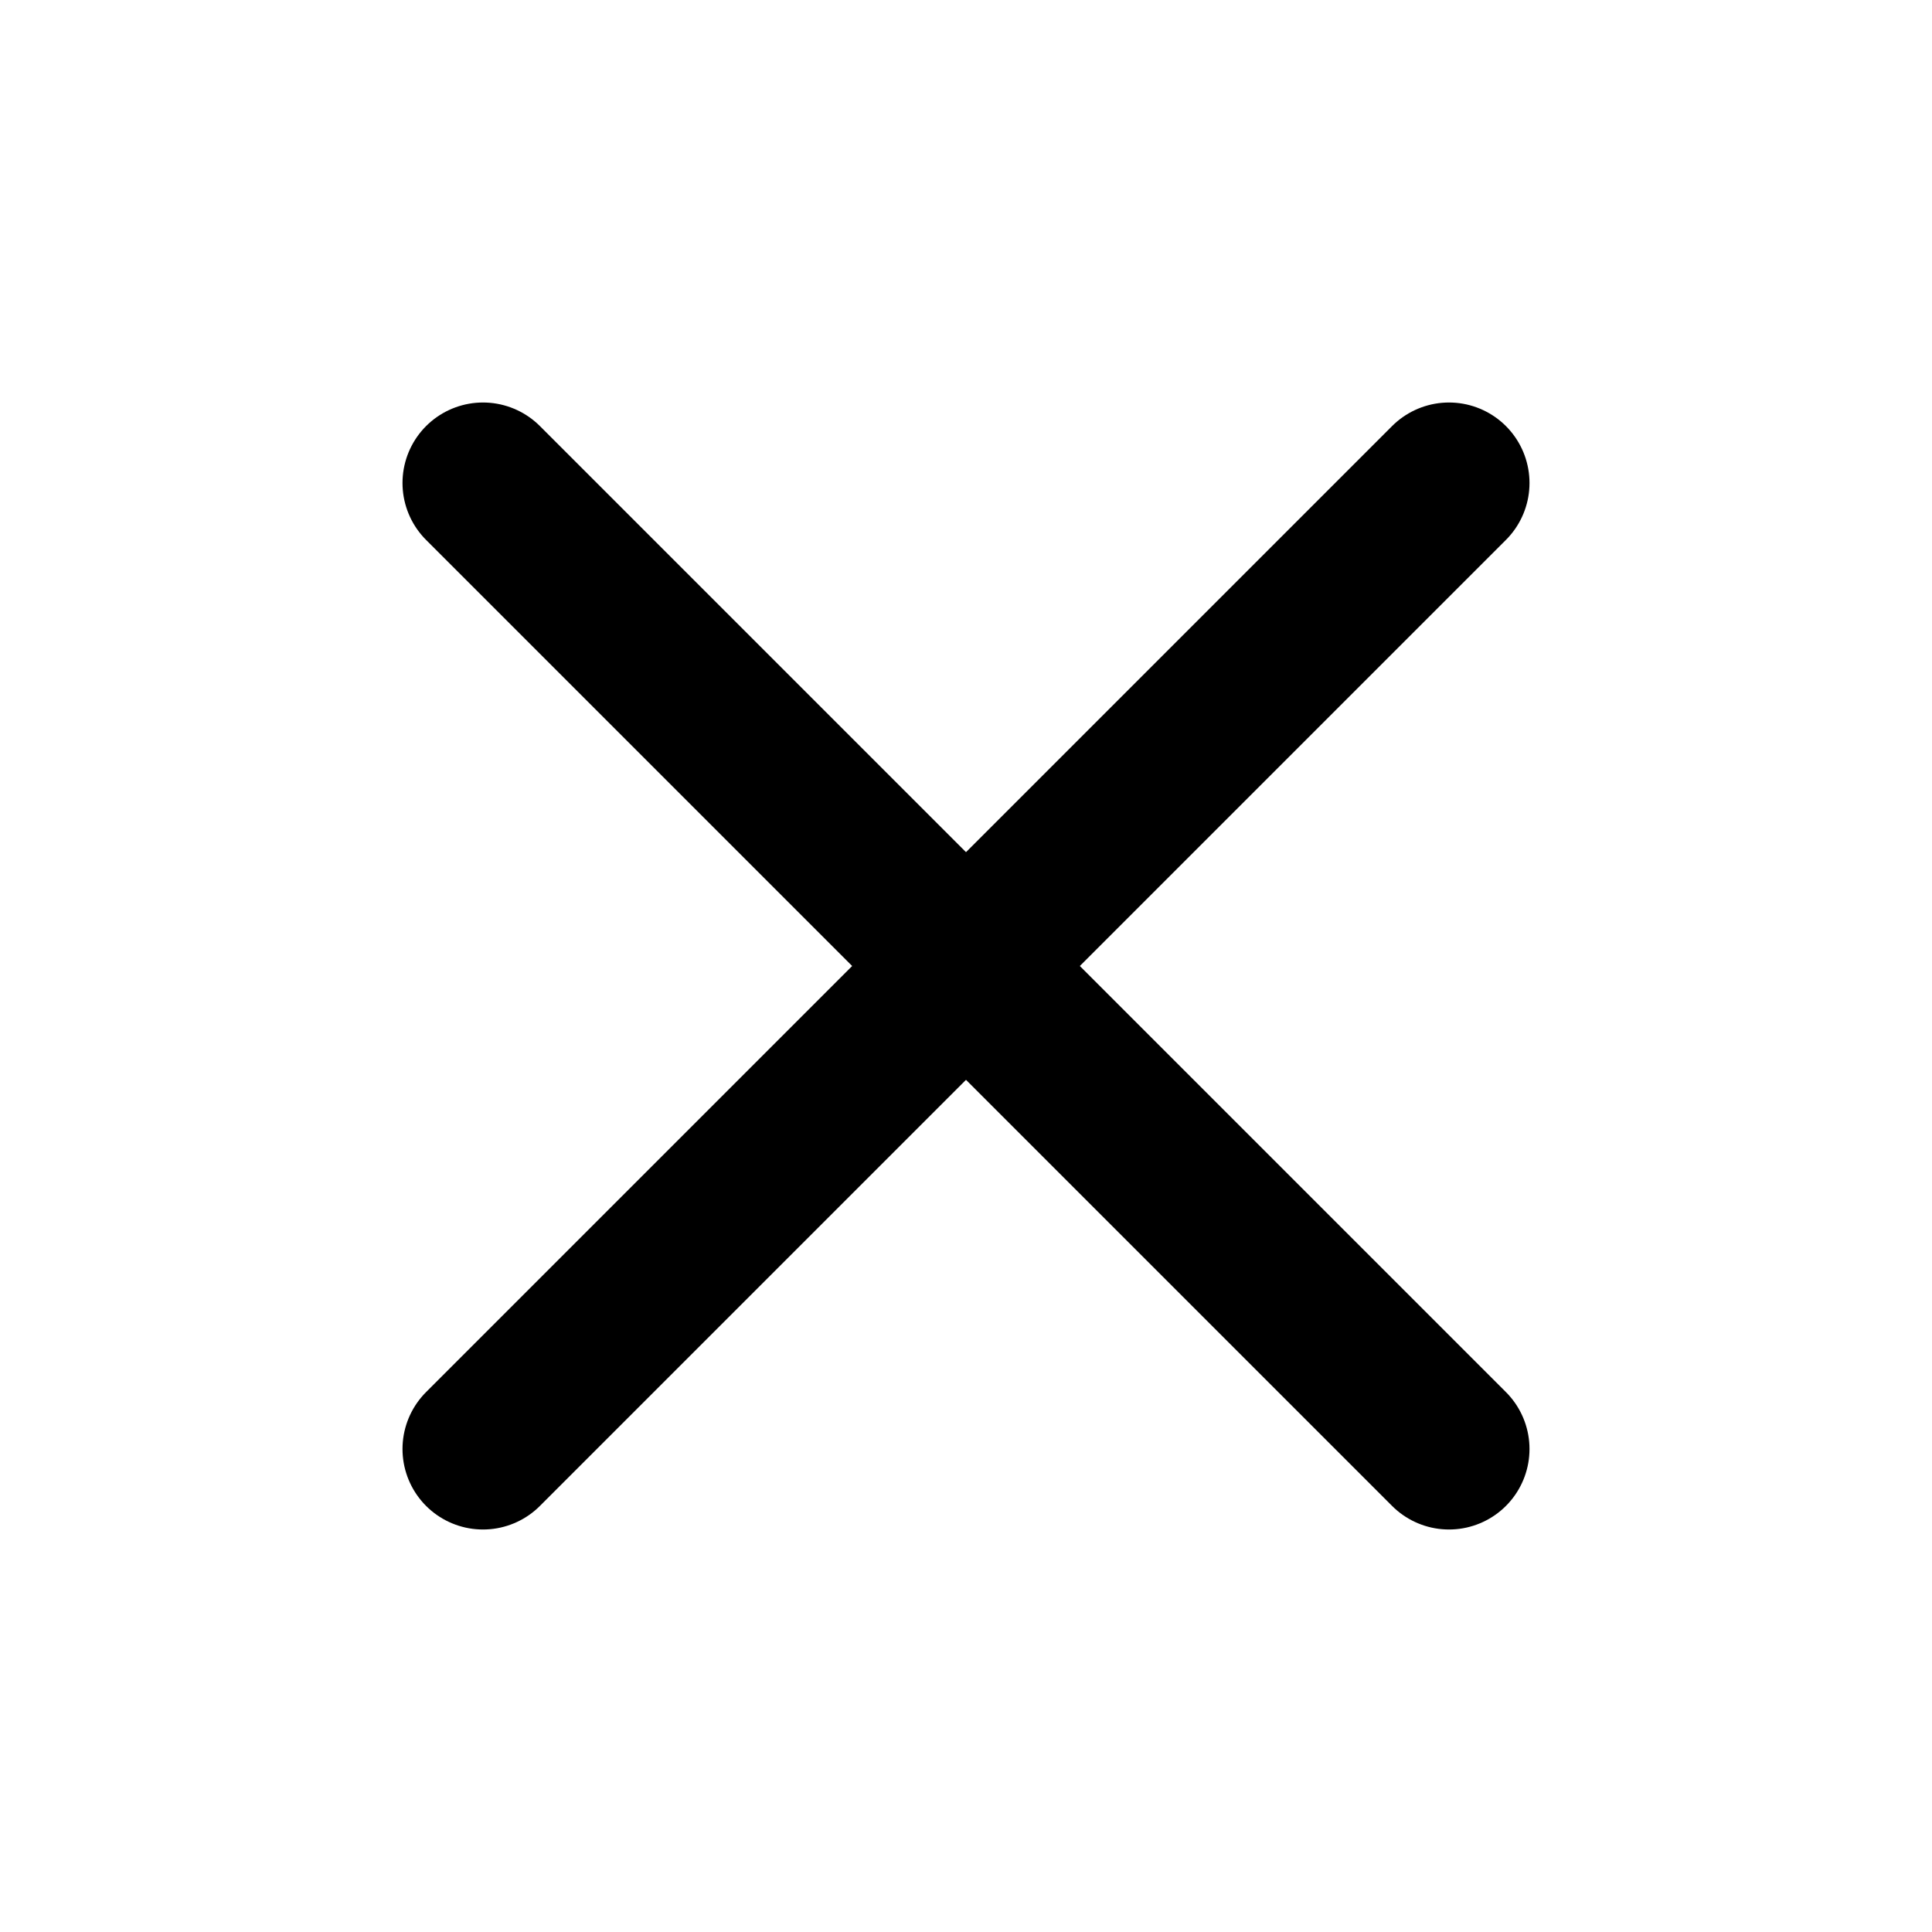
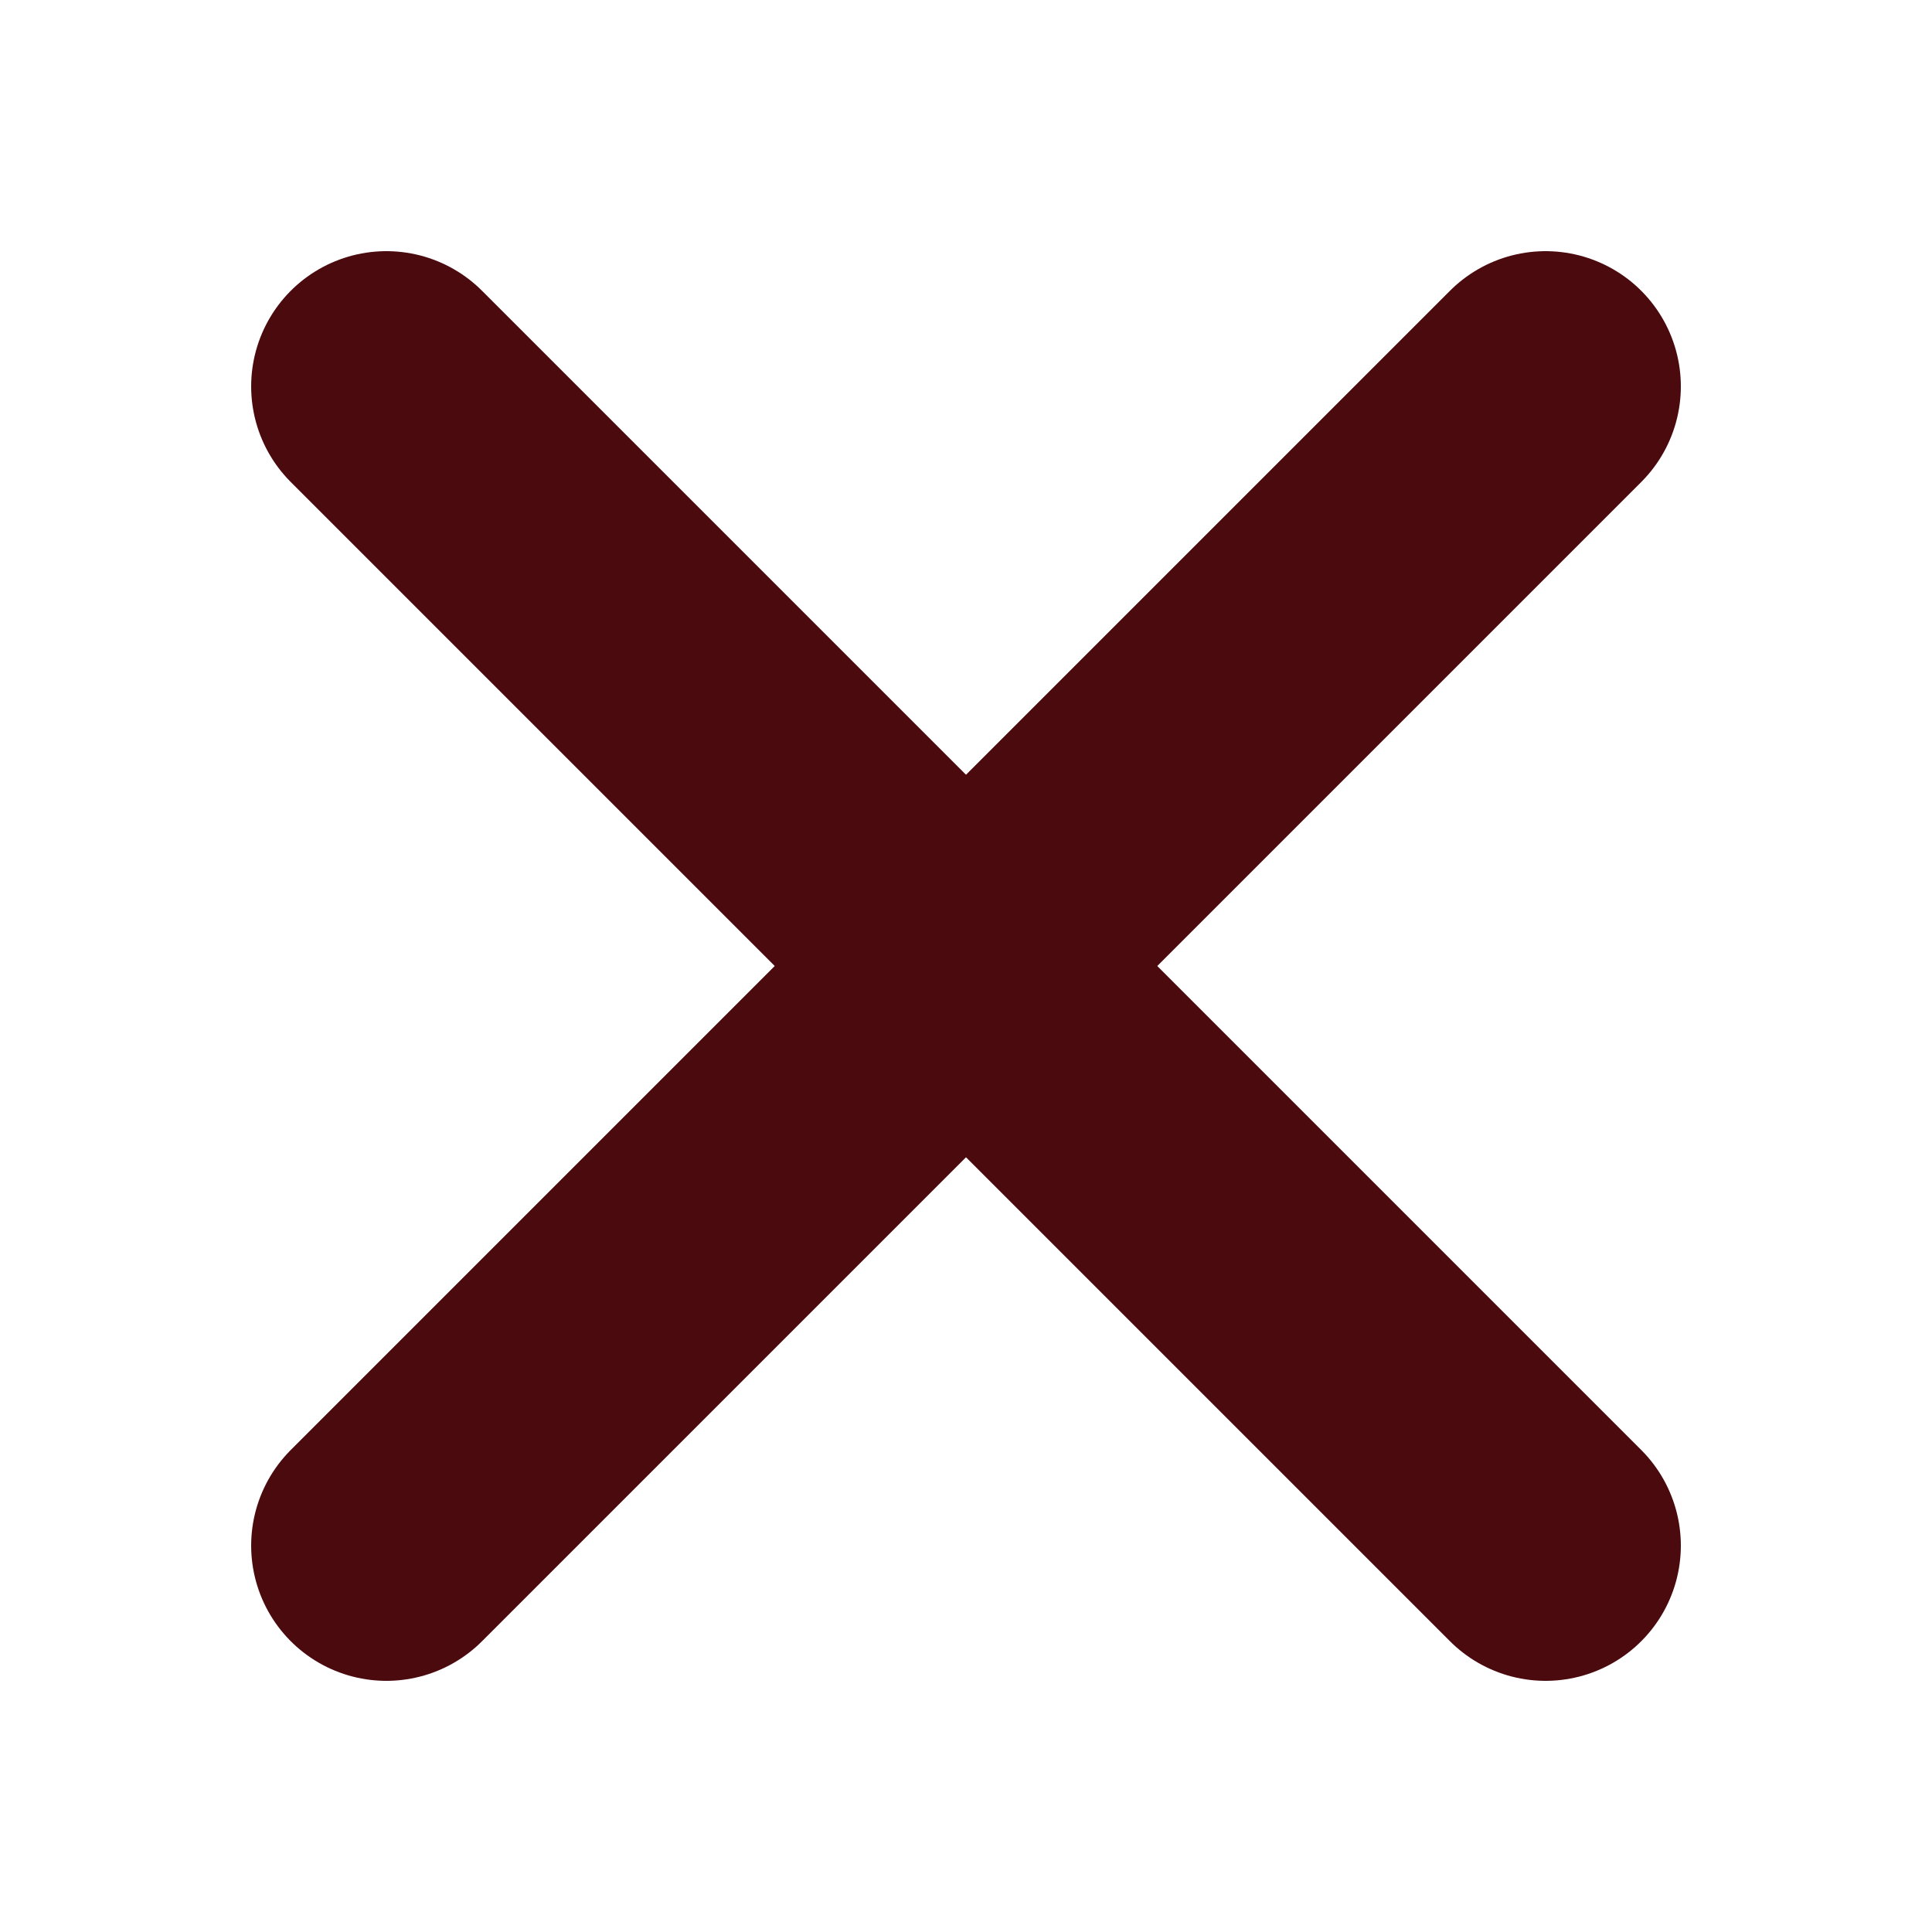
- <svg xmlns="http://www.w3.org/2000/svg" viewBox="0 0 24 24">
-   <path d="M18 6L6 18" stroke="currentColor" stroke-width="2" stroke-linecap="round" />
-   <path d="M6 6l12 12" stroke="currentColor" stroke-width="2" stroke-linecap="round" />
+ <svg xmlns="http://www.w3.org/2000/svg" viewBox="0 0 10 10" fill="none">
+   <line x1="2" y1="2" x2="8" y2="8" stroke="#4b0a0e" stroke-width="1.4" stroke-linecap="round" />
+   <line x1="8" y1="2" x2="2" y2="8" stroke="#4b0a0e" stroke-width="1.4" stroke-linecap="round" />
</svg>
